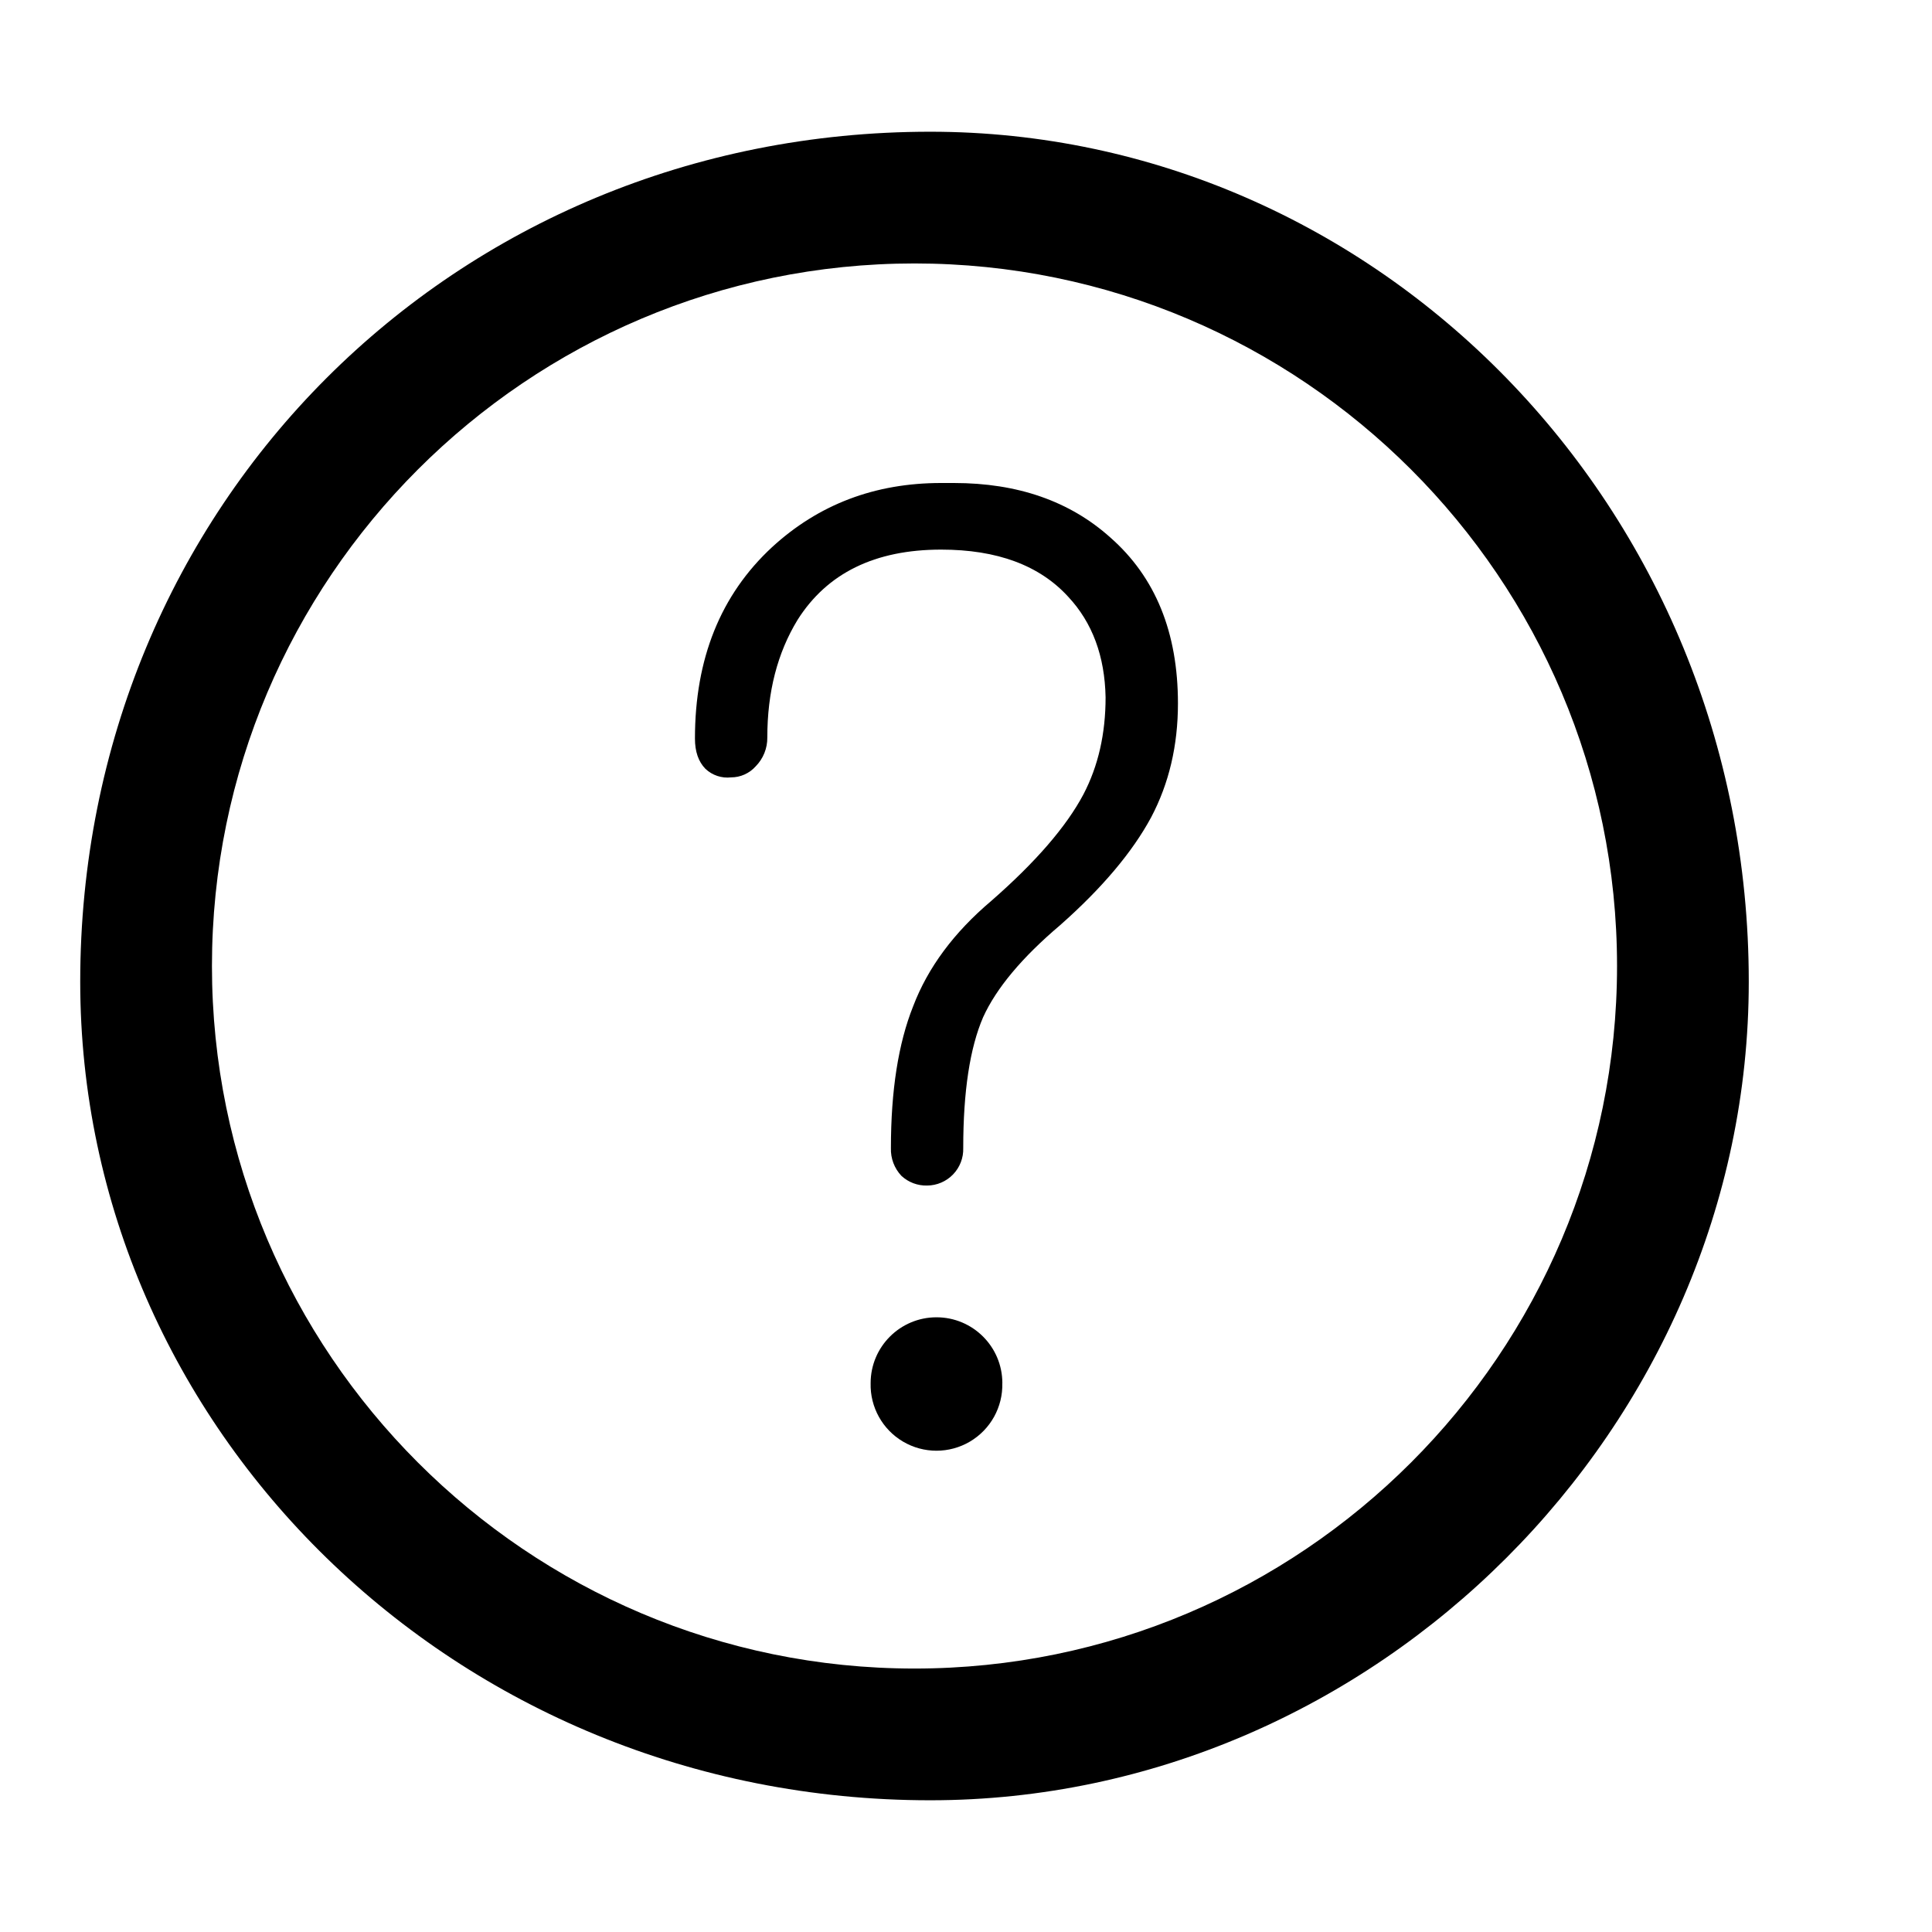
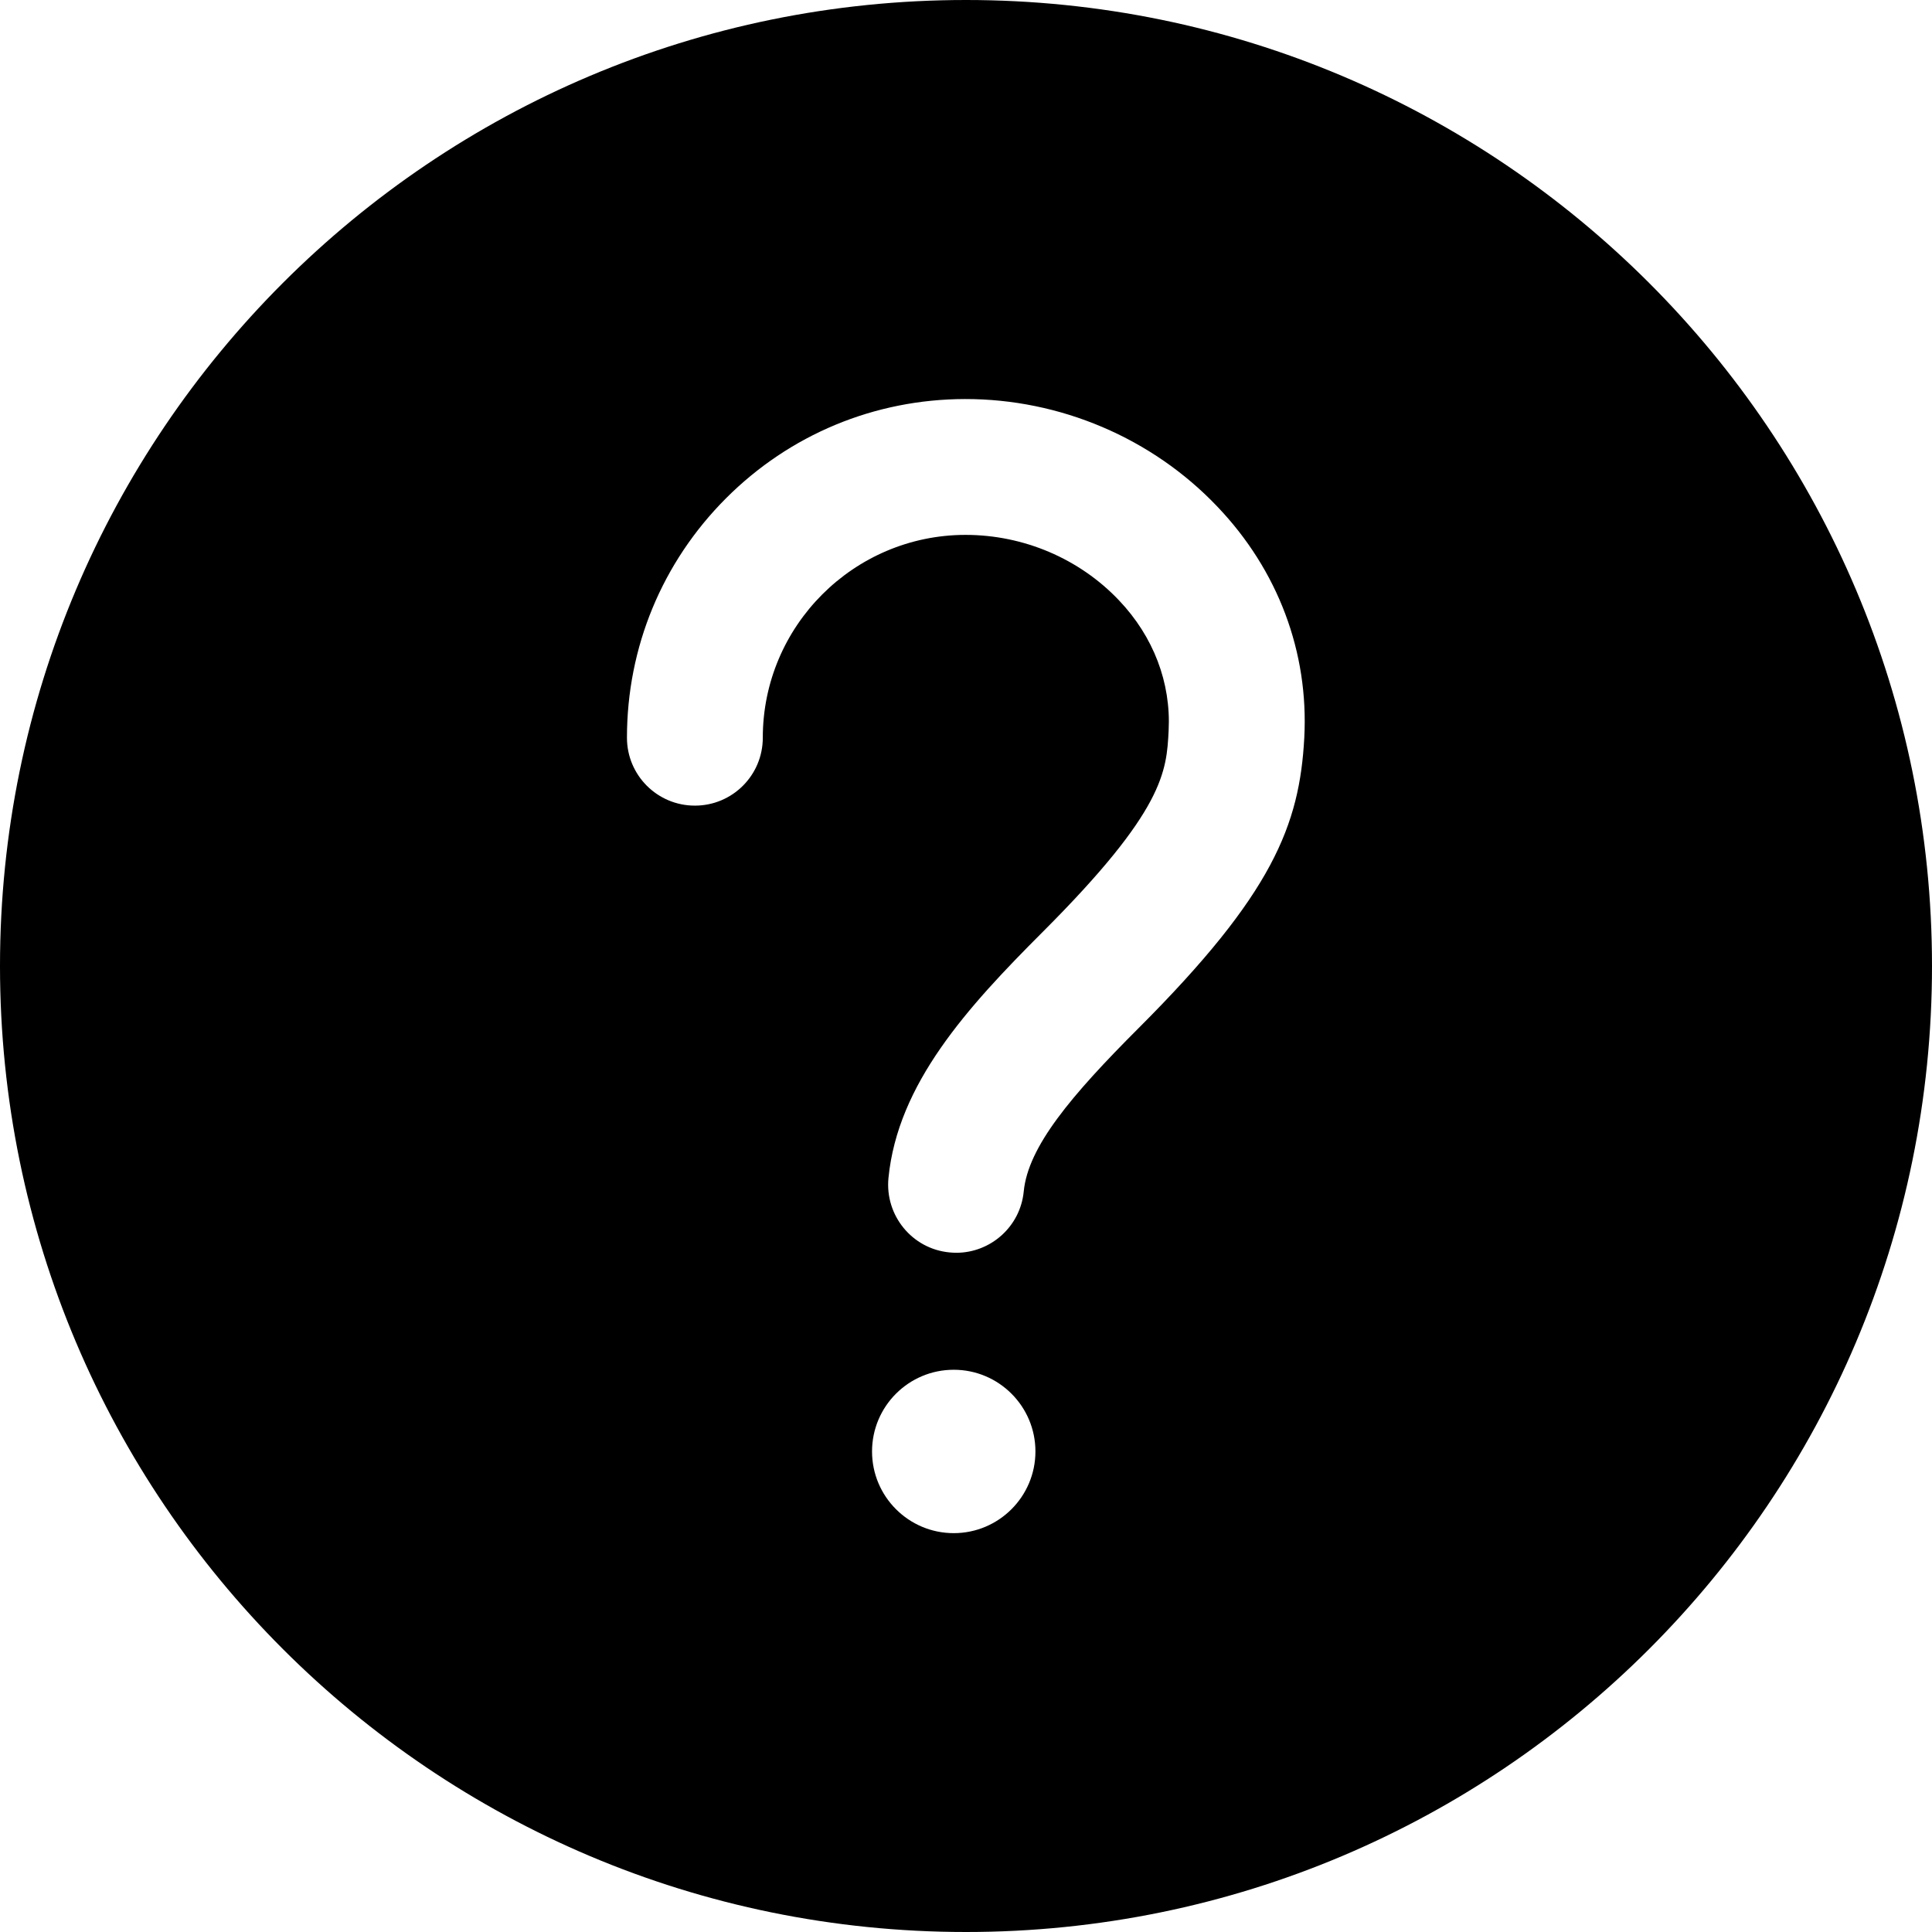
- <svg xmlns="http://www.w3.org/2000/svg" width="44" height="44" viewBox="0 0 44 44">
-   <g fill-rule="evenodd">
-     <path d="M21.186 3C10.333 3 1.827 11.506 1.827 22.358 1.827 32.494 10.333 41 21.186 41c10.133 0 18.641-8.506 18.641-18.642C39.827 11.506 31.32 3 21.186 3m15.641 19c0 8.823-7.179 16-16 16-8.823 0-16-7.177-16-16s7.177-16 16-16c8.821 0 16 7.177 16 16z" />
-     <path d="M22.827 31.5a1.5 1.5 0 1 1-2.999.001 1.5 1.5 0 0 1 3-.001M26.827 16.02c0 .957-.203 1.822-.61 2.593-.427.792-1.117 1.612-2.073 2.457-.867.734-1.453 1.435-1.754 2.096-.302.7-.453 1.693-.453 2.979a.828.828 0 0 1-.823.855.828.828 0 0 1-.584-.22.877.877 0 0 1-.24-.635c0-1.305.168-2.38.506-3.227.336-.883.93-1.682 1.779-2.4 1.01-.883 1.71-1.692 2.1-2.428.337-.645.504-1.38.504-2.209-.018-.936-.3-1.7-.85-2.289-.654-.717-1.62-1.075-2.896-1.075-1.506 0-2.596.535-3.269 1.6-.46.754-.689 1.645-.689 2.677a.92.92 0 0 1-.266.66.747.747 0 0 1-.558.25.73.73 0 0 1-.585-.194c-.16-.164-.239-.393-.239-.69 0-1.819.584-3.272 1.754-4.357C18.644 11.486 19.927 11 21.433 11h.293c1.452 0 2.638.414 3.561 1.241 1.027.902 1.54 2.162 1.54 3.78z" />
-   </g>
+ <svg xmlns="http://www.w3.org/2000/svg" width="48" height="48" viewBox="0 0 1024 1024">
+   <path d="M512 0C229.2 0 0 229.2 0 512s229.2 512 512 512 512-229.2 512-512S794.8 0 512 0zM505.5 812.6c-23.9 0-43.3-19.4-43.3-43.3s19.4-43.3 43.3-43.3c23.9 0 43.3 19.4 43.3 43.3S529.4 812.6 505.5 812.6zM691.3 391c-2.5 46.3-16.7 82.8-87.7 153.8-36 36-58.7 63-61 86.7-1.8 18.6-17.5 32.5-35.8 32.5-1.2 0-2.4-0.1-3.6-0.2-19.8-1.9-34.2-19.6-32.3-39.4 4.9-49.9 41.5-90.2 81.8-130.5 64.5-64.5 65.6-85 66.7-106.7 1.3-25.3-8-49.8-26.4-69.1-20.9-22-50.5-34.6-81.2-34.6-0.1 0-0.2 0-0.2 0-59.1 0.1-107.3 48.3-107.3 107.5 0 19.9-16.1 36-36 36s-36-16.1-36-36c0-47.9 18.6-92.9 52.4-126.8 33.8-33.9 78.8-52.6 126.7-52.7 50.5-0.1 99.3 20.7 133.8 57C677.4 302.2 693.7 345.7 691.3 391z" />
</svg>
